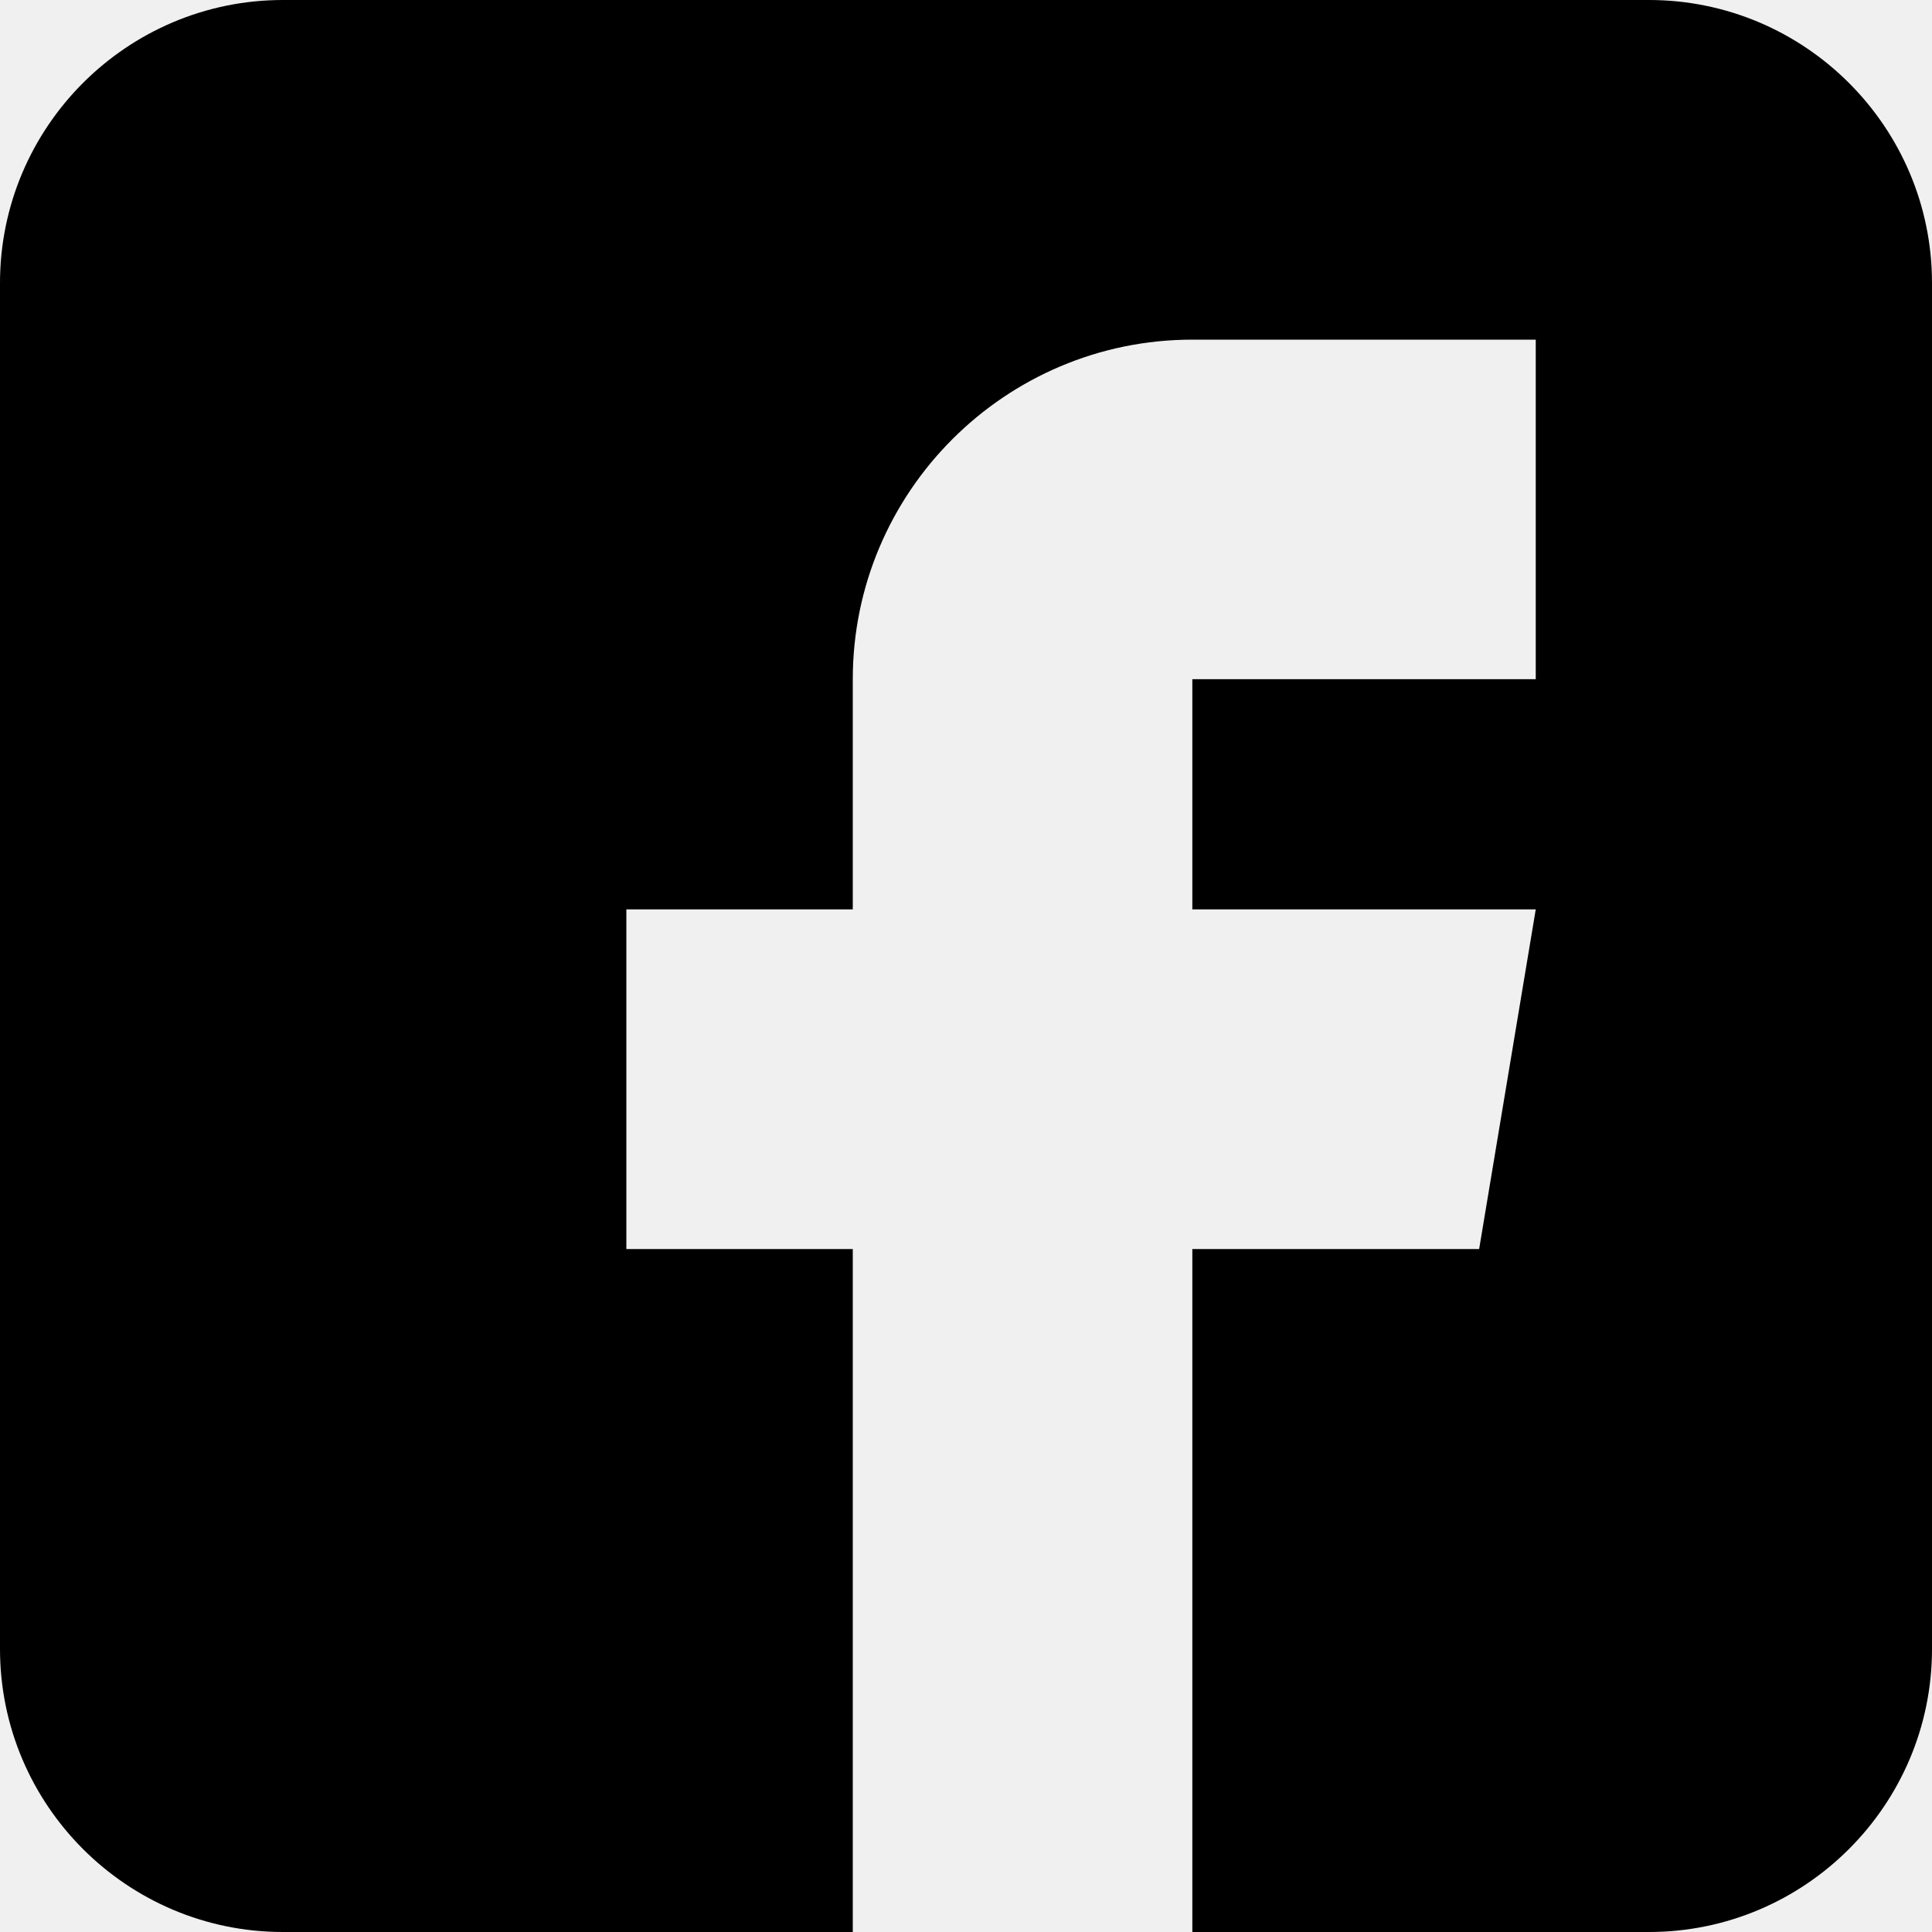
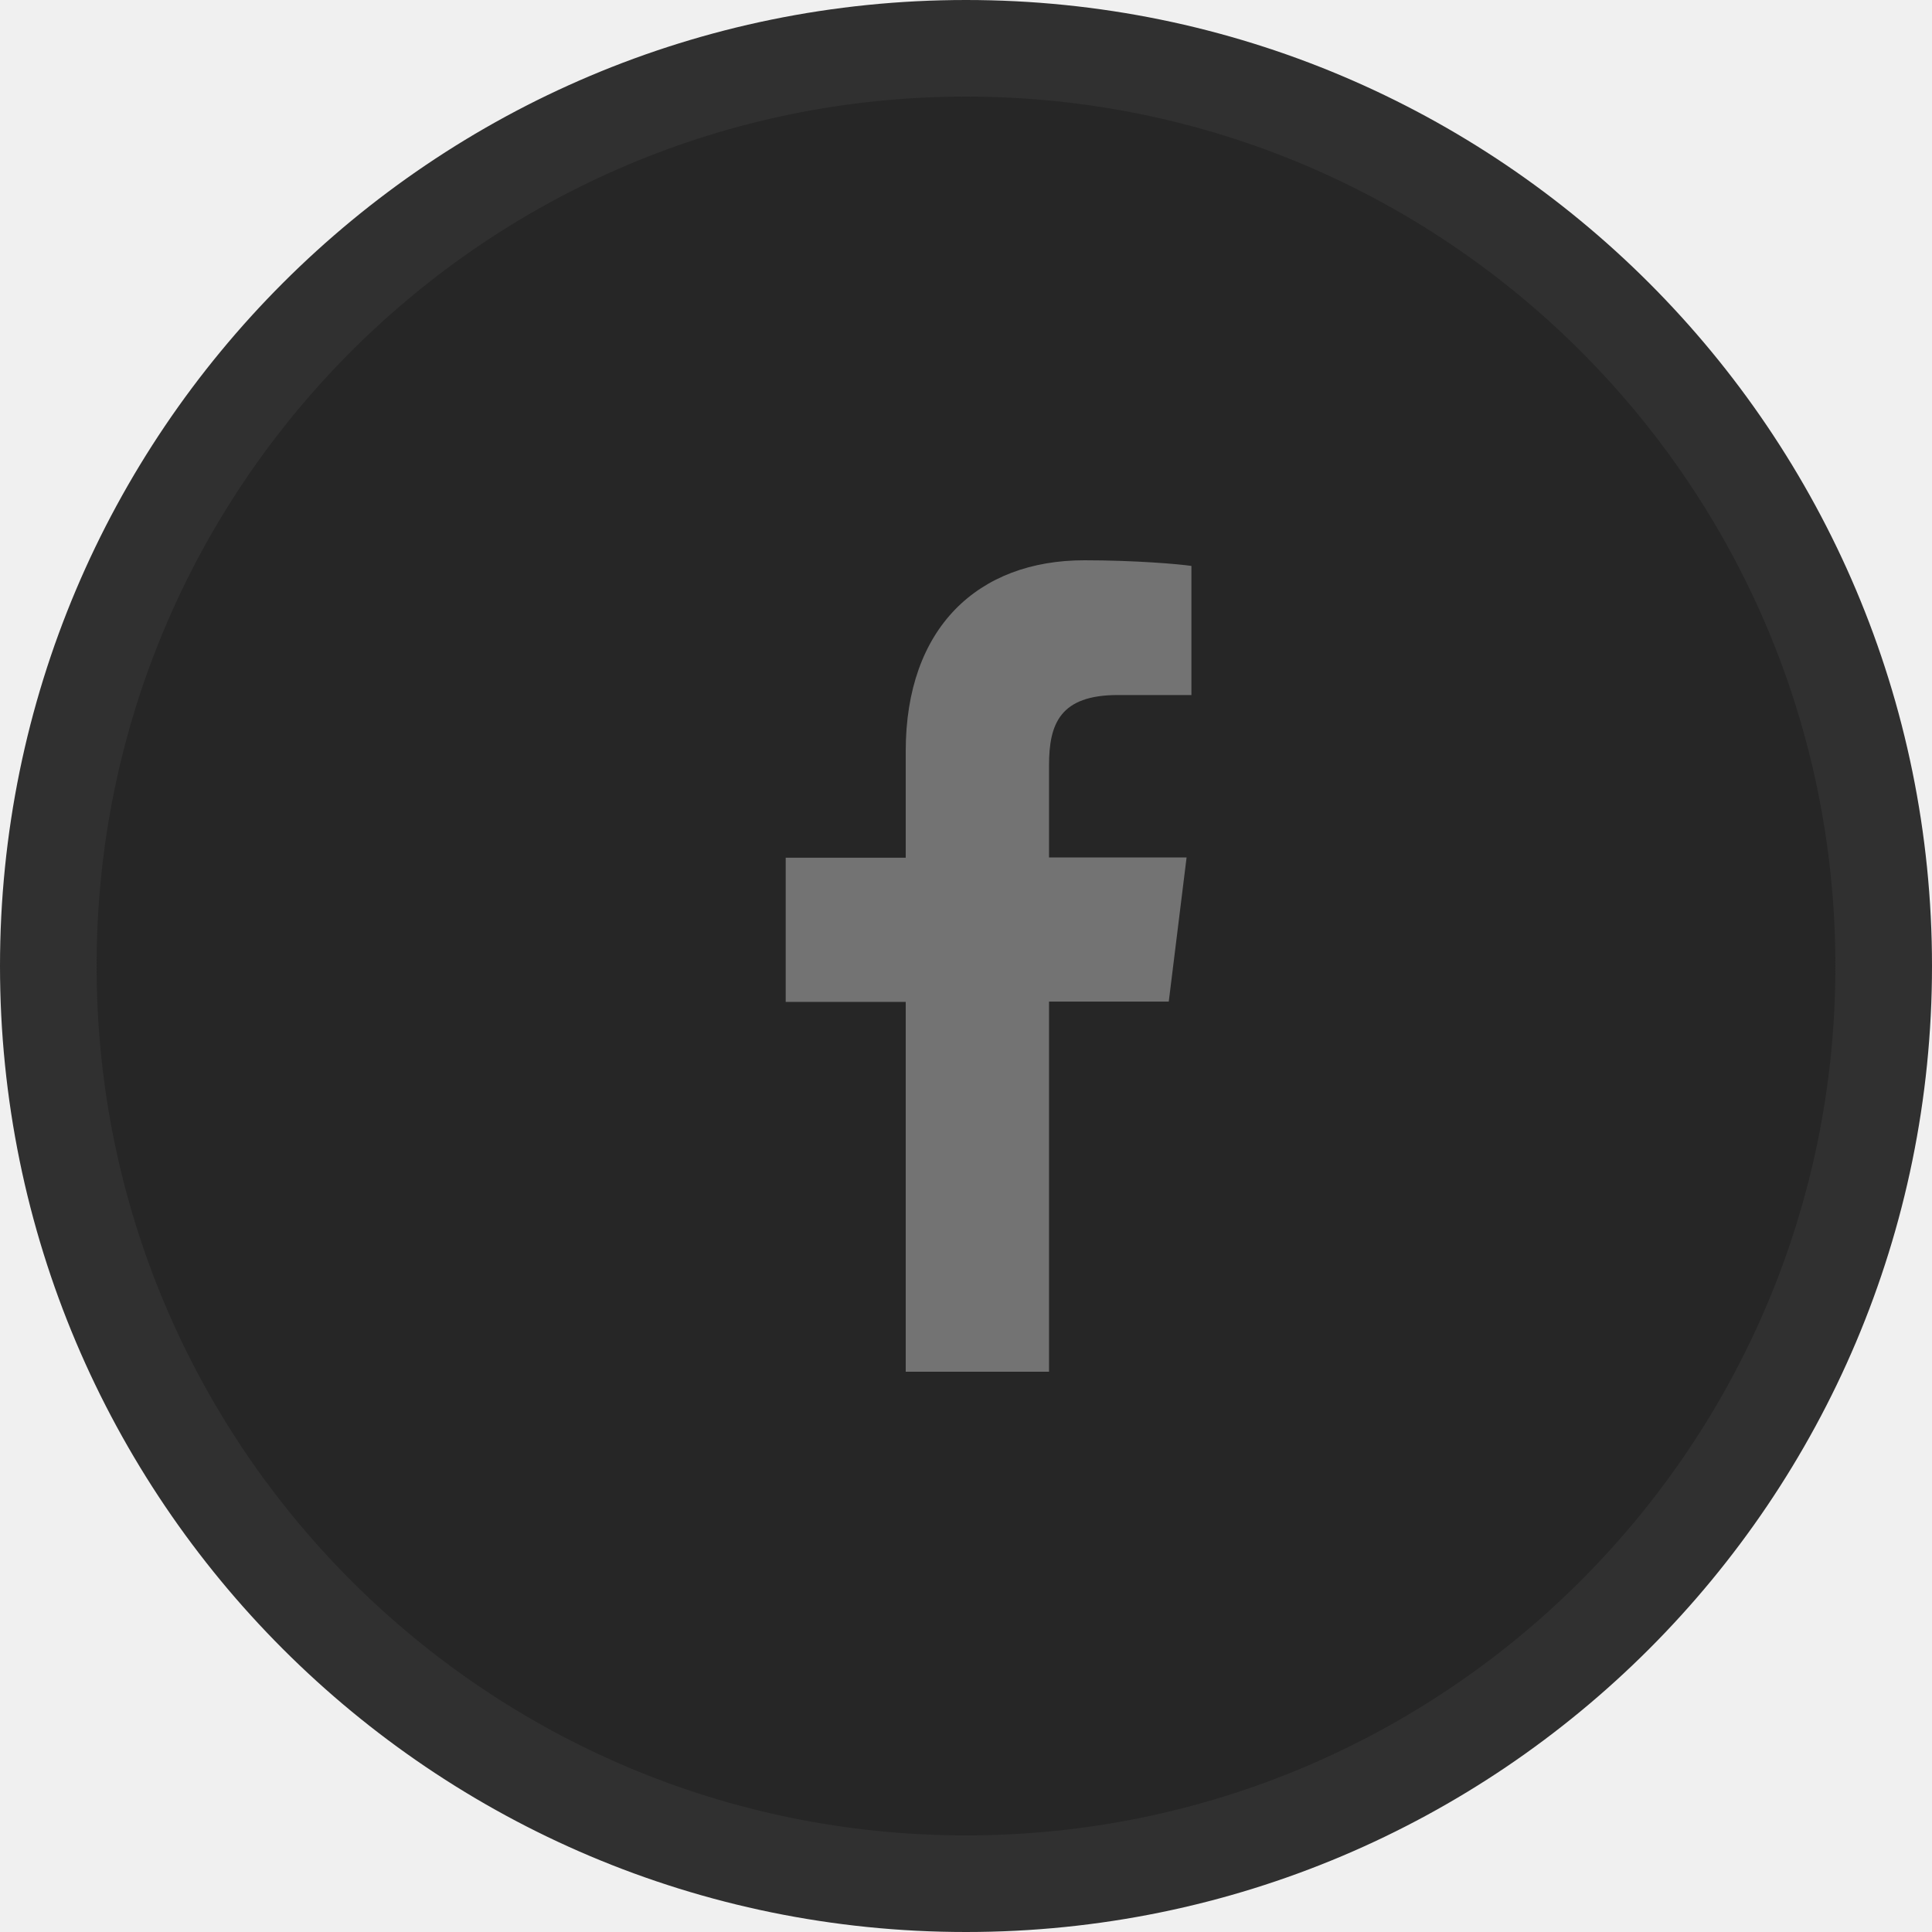
- <svg xmlns="http://www.w3.org/2000/svg" width="20" height="20" viewBox="0 0 20 20" fill="none">
-   <path d="M17.07 0L2.929 0C1.314 0 -0 1.314 -0 2.93L-0 17.07C-0 18.686 1.314 20 2.929 20L8.828 20L8.828 12.93L6.484 12.93L6.484 9.414L8.828 9.414L8.828 7.031C8.828 5.093 10.405 3.516 12.343 3.516L15.898 3.516L15.898 7.031L12.343 7.031L12.343 9.414L15.898 9.414L15.312 12.93L12.343 12.93L12.343 20L17.07 20C18.685 20 20 18.686 20 17.07L20 2.93C20 1.314 18.685 0 17.07 0Z" fill="black" />
+ <svg xmlns="http://www.w3.org/2000/svg" width="40" height="40" viewBox="0 0 40 40" fill="none">
+   <path d="M1 20C1 9.507 9.507 1 20 1C30.493 1 39 9.507 39 20C39 30.493 30.493 39 20 39C9.507 39 1 30.493 1 20Z" fill="#262626" stroke="#303030" stroke-width="2" />
+   <mask id="mask0_5_168" style="mask-type:alpha" maskUnits="userSpaceOnUse" x="16" y="11" width="9" height="18">
+     <path fill-rule="evenodd" clip-rule="evenodd" d="M21.719 28.4V20.737H24.198L24.567 17.752H21.719V15.844C21.719 14.981 21.95 14.39 23.143 14.39H24.667V11.717C24.404 11.678 23.499 11.6 22.45 11.6C20.251 11.6 18.752 12.995 18.752 15.552V17.758H16.267V20.743H18.752V28.4H21.719Z" fill="white" />
+   </mask>
+   <g mask="url(#mask0_5_168)">
+     <rect x="7.867" y="7.867" width="24.267" height="24.267" fill="#737373" />
+   </g>
</svg>
